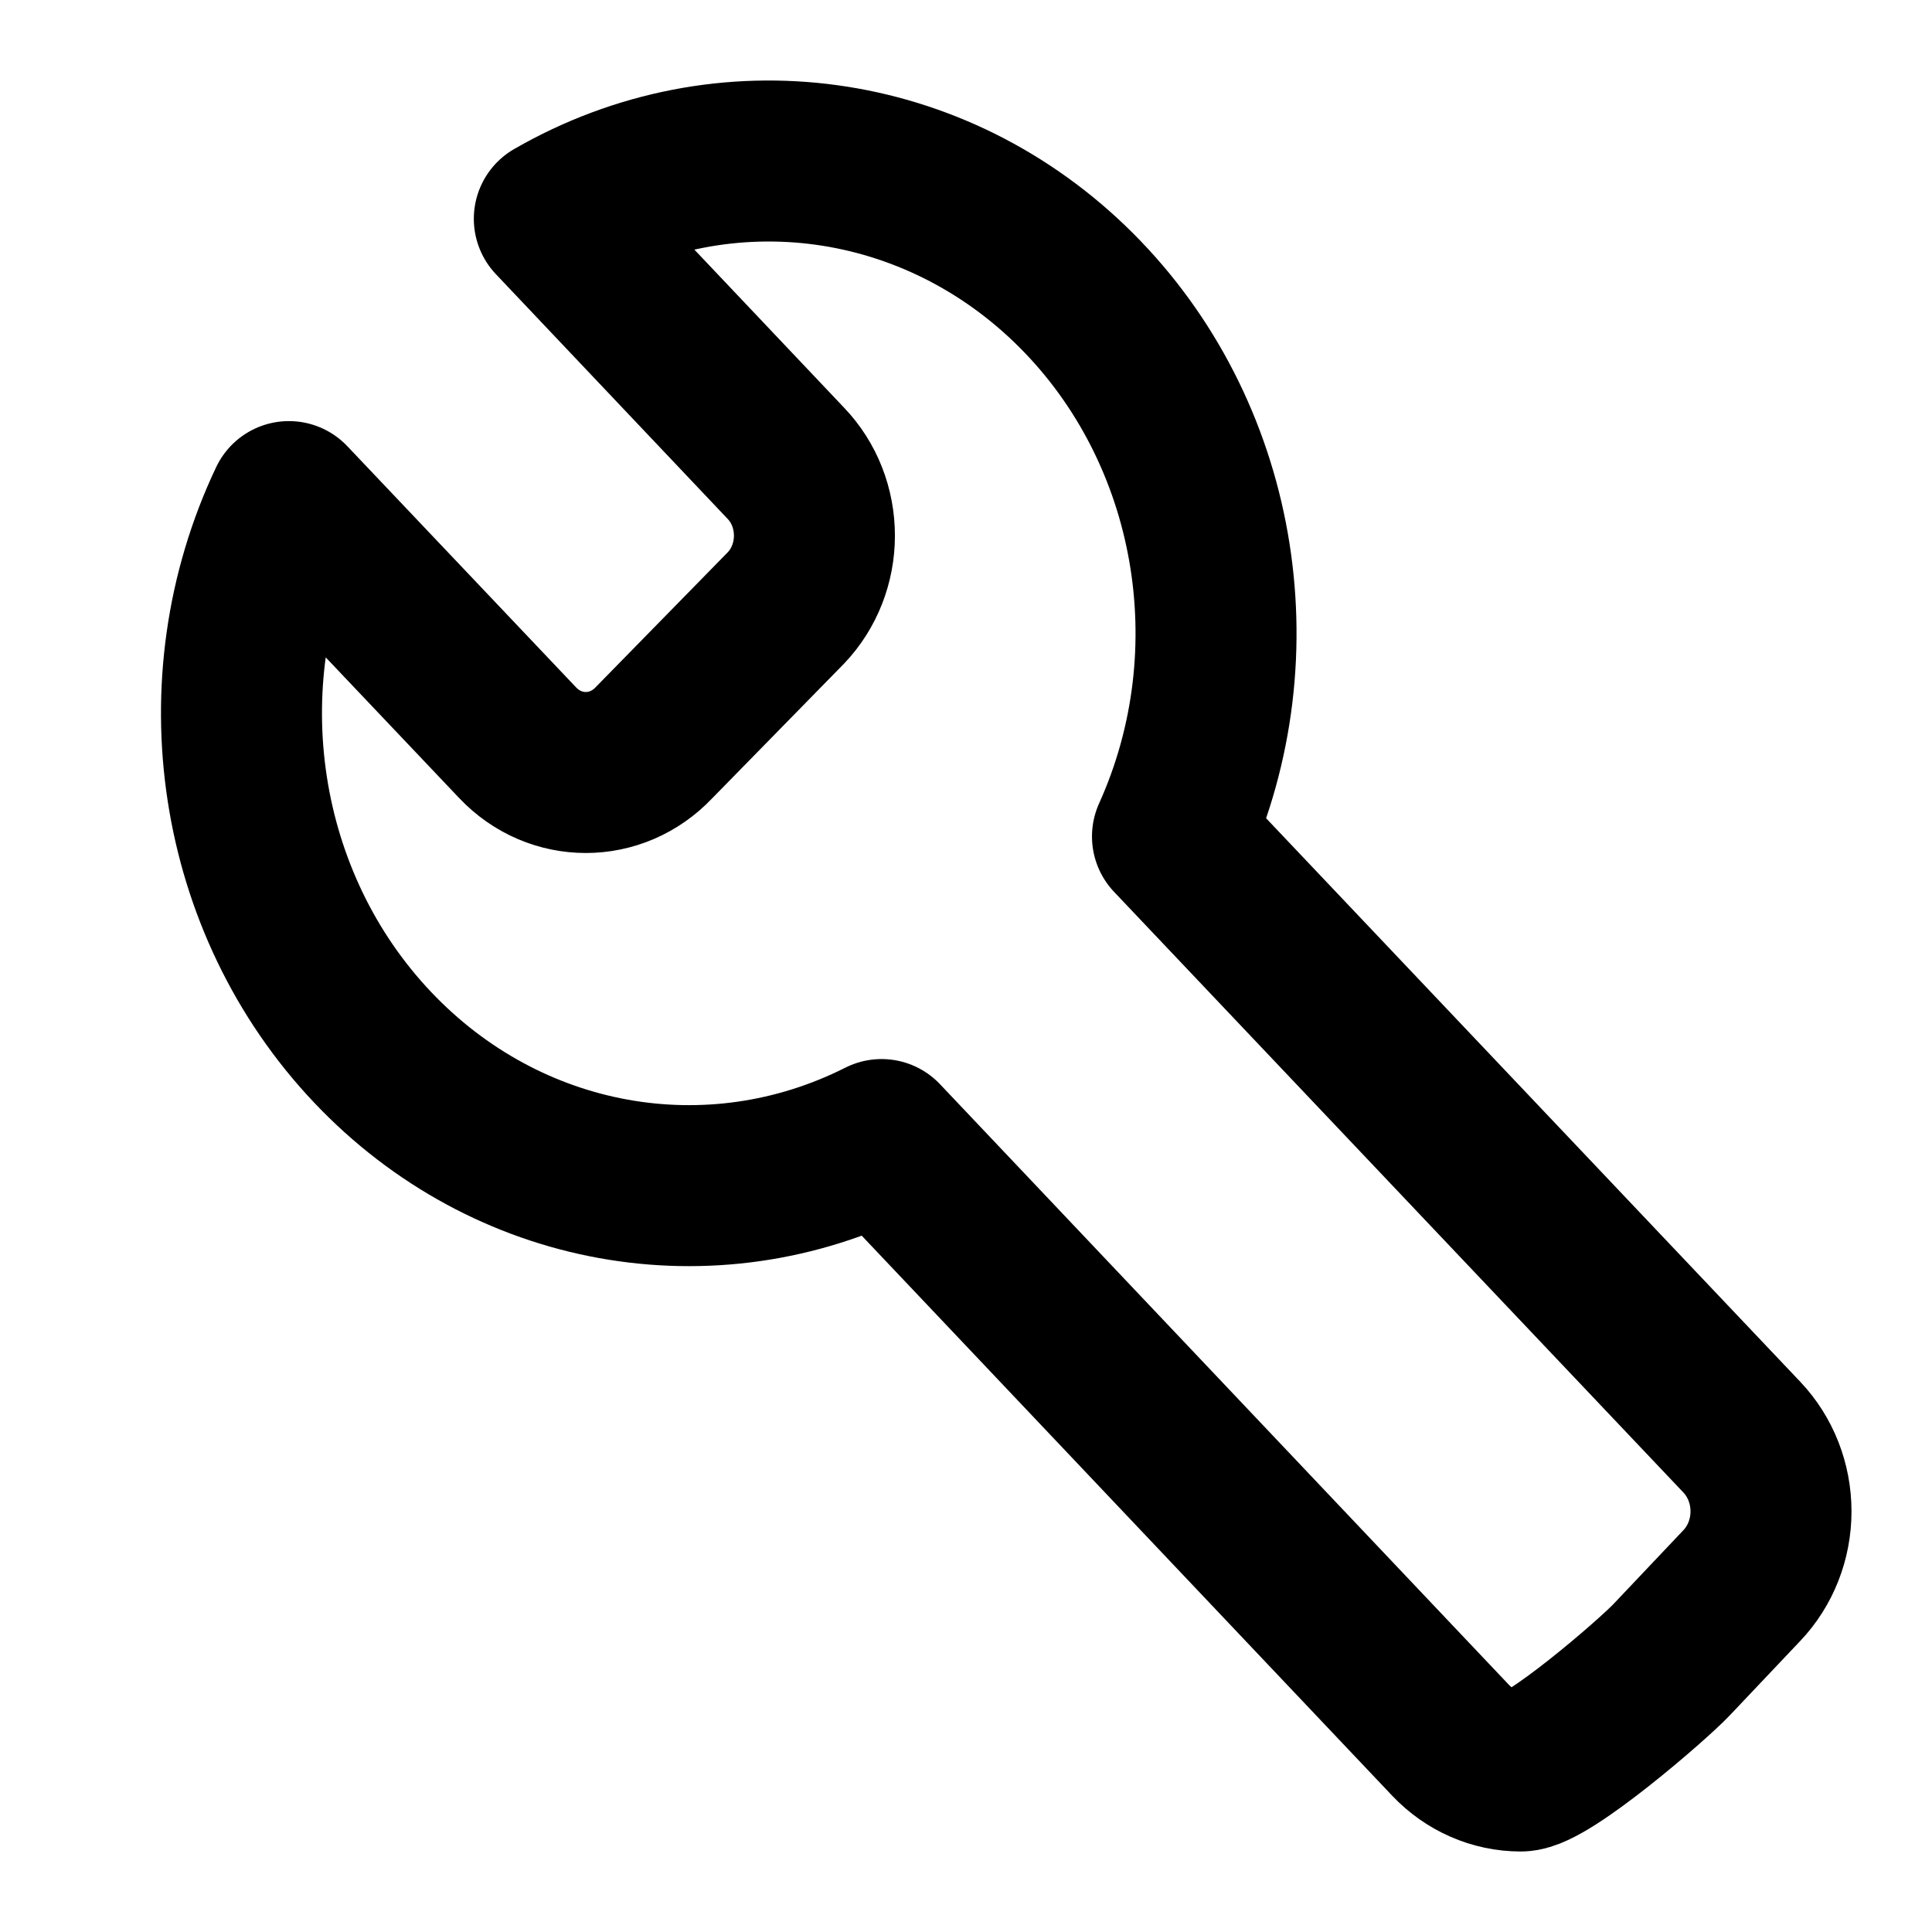
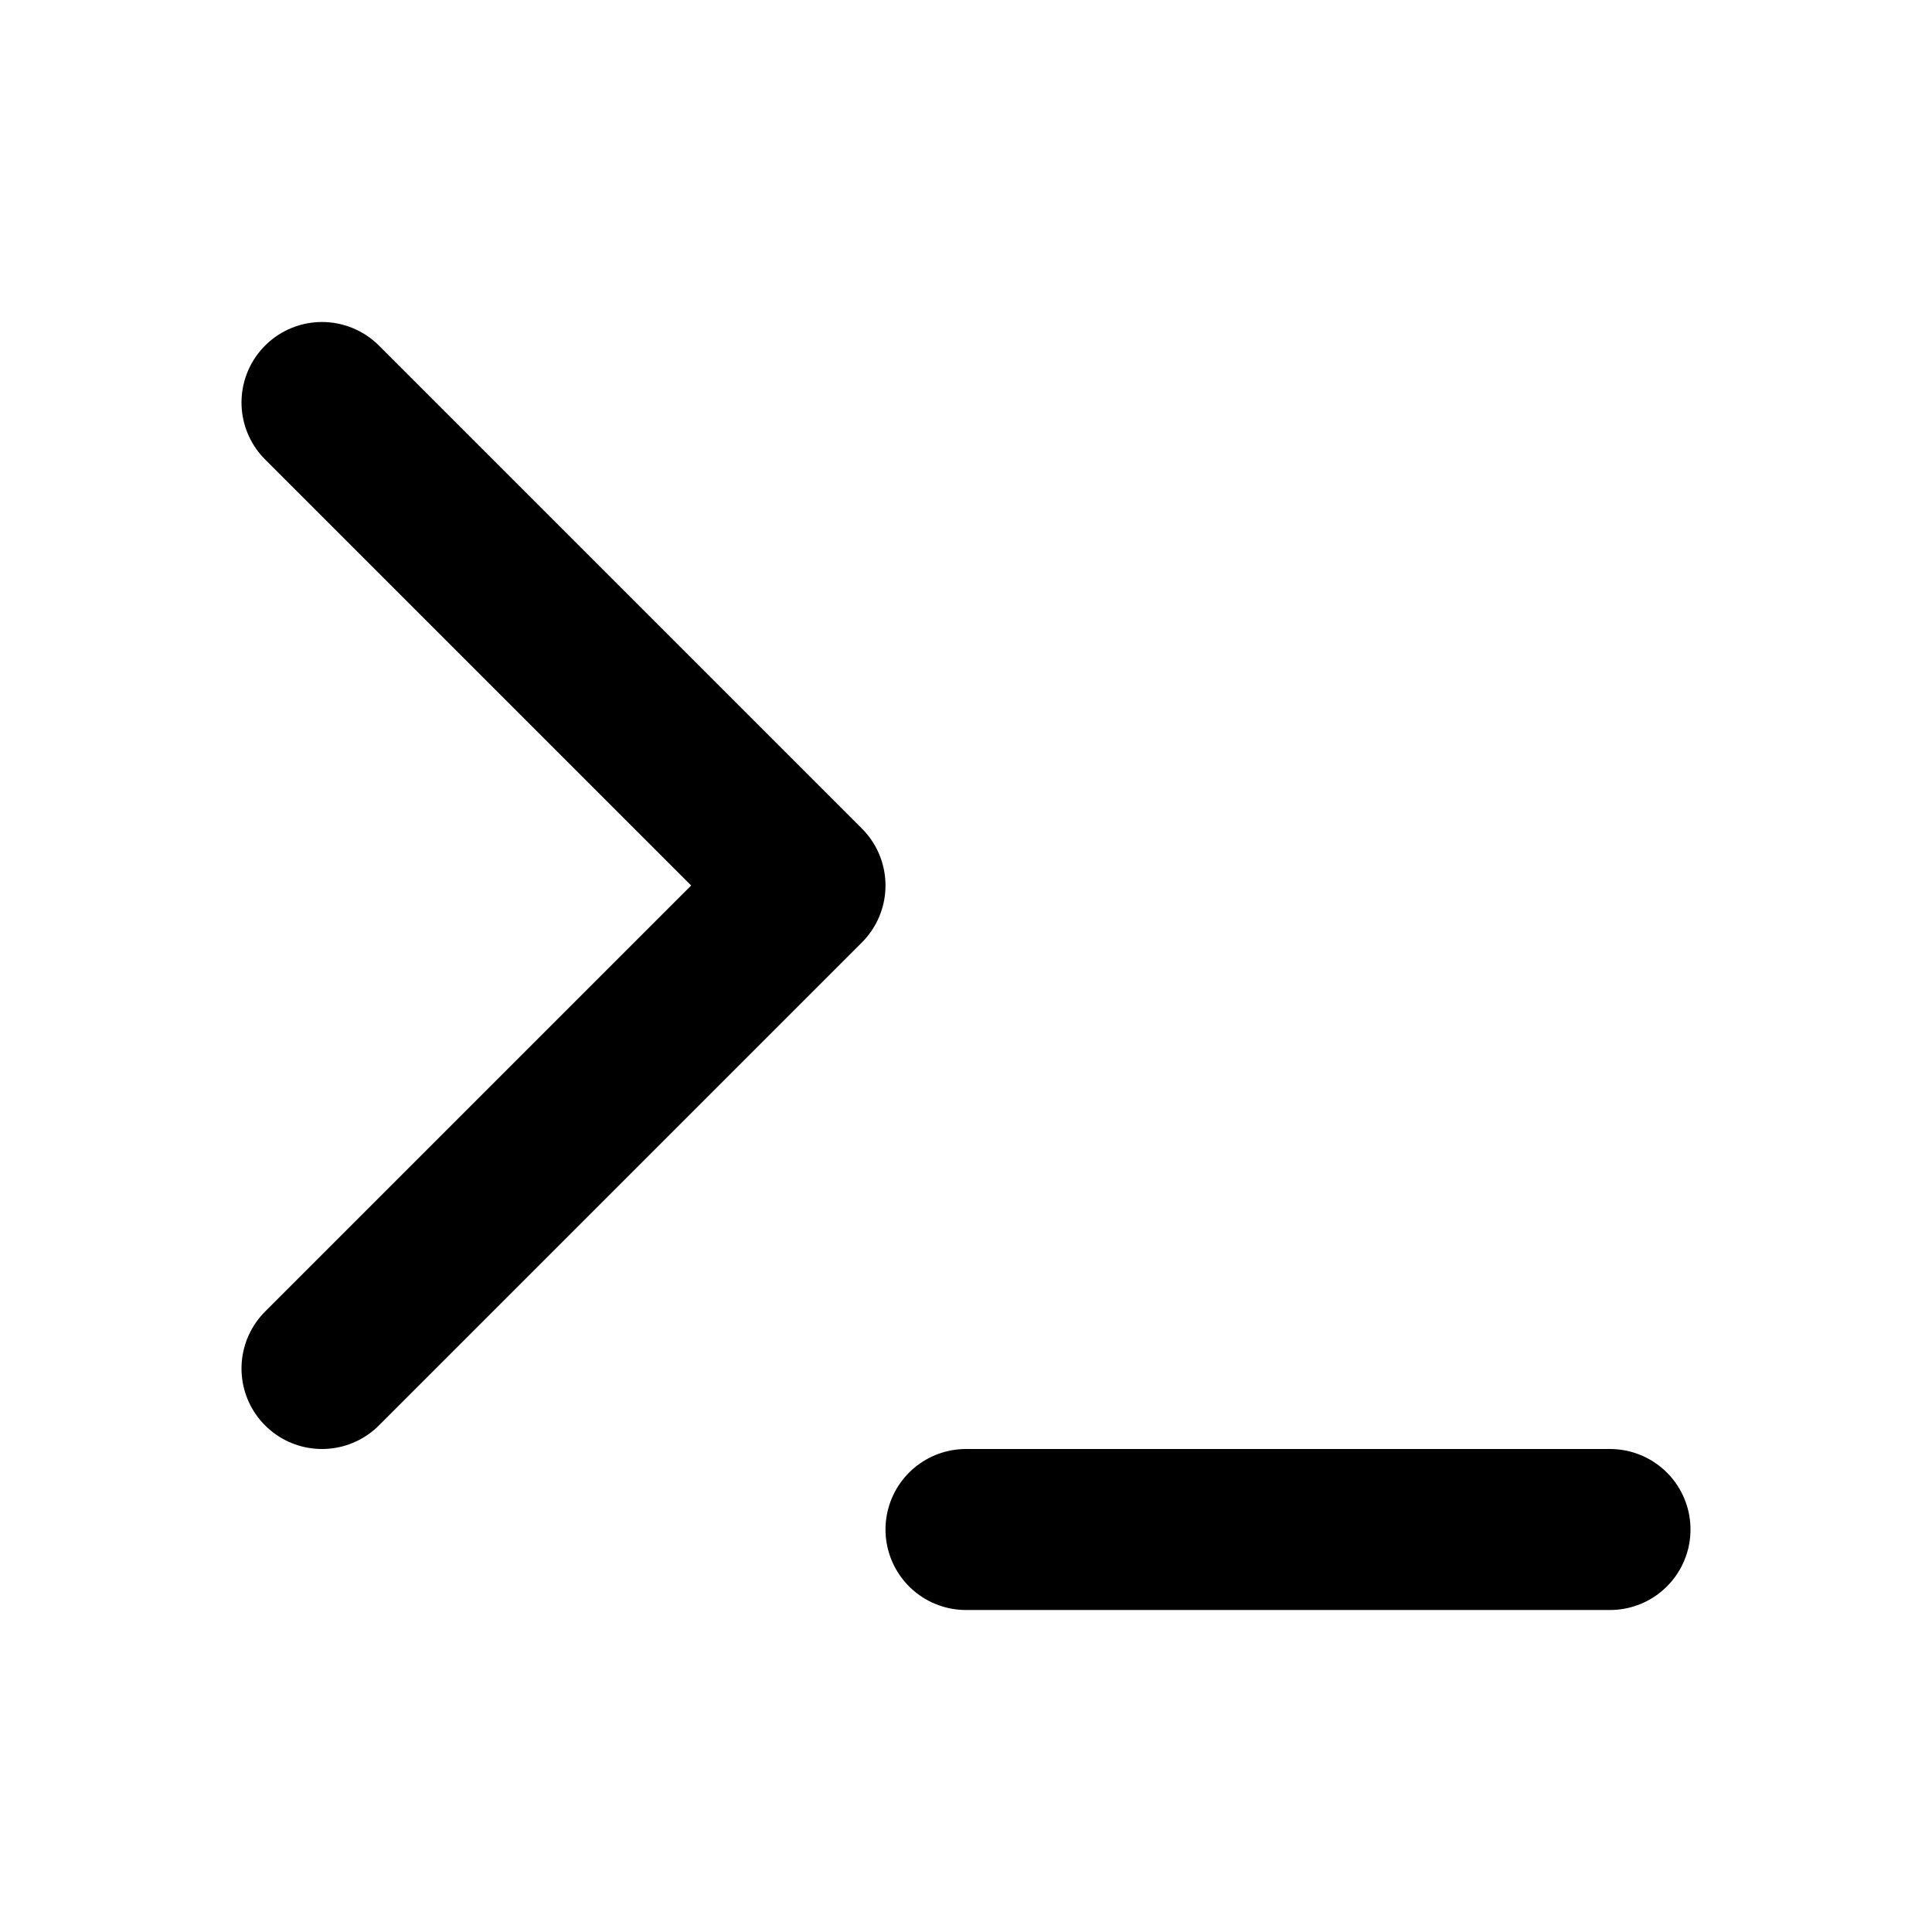
<svg xmlns="http://www.w3.org/2000/svg" viewBox="0 0 24 24">
-   <path fill="none" fill-rule="evenodd" clip-rule="evenodd" d="M4.629 13.01C2.935 11.223 2.516 8.491 3.589 6.231L6.429 9.225C6.897 9.72 7.657 9.72 8.125 9.225L9.765 7.55C9.991 7.312 10.117 6.99 10.117 6.654C10.117 6.317 9.991 5.995 9.765 5.758C9.54 5.52 6.886 2.718 6.886 2.718C9.001 1.499 11.619 1.857 13.369 3.606C15.119 5.355 15.602 8.095 14.565 10.391L21.638 17.853C21.87 18.098 22 18.429 22 18.775C22 19.12 21.87 19.452 21.638 19.696L20.765 20.618C20.534 20.863 19.22 22 18.892 22C18.565 22 18.251 21.863 18.019 21.618L10.951 14.156C8.827 15.227 6.294 14.768 4.629 13.01Z" stroke="black" stroke-width="2" stroke-linecap="round" stroke-linejoin="round" />
+   <polyline fill="none" stroke="currentColor" stroke-width="2" stroke-linecap="round" stroke-linejoin="round" points="4 17 10 11 4 5" />
+   <line fill="none" stroke="currentColor" stroke-width="2" stroke-linecap="round" stroke-linejoin="round" x1="12" y1="19" x2="20" y2="19" />
</svg>
